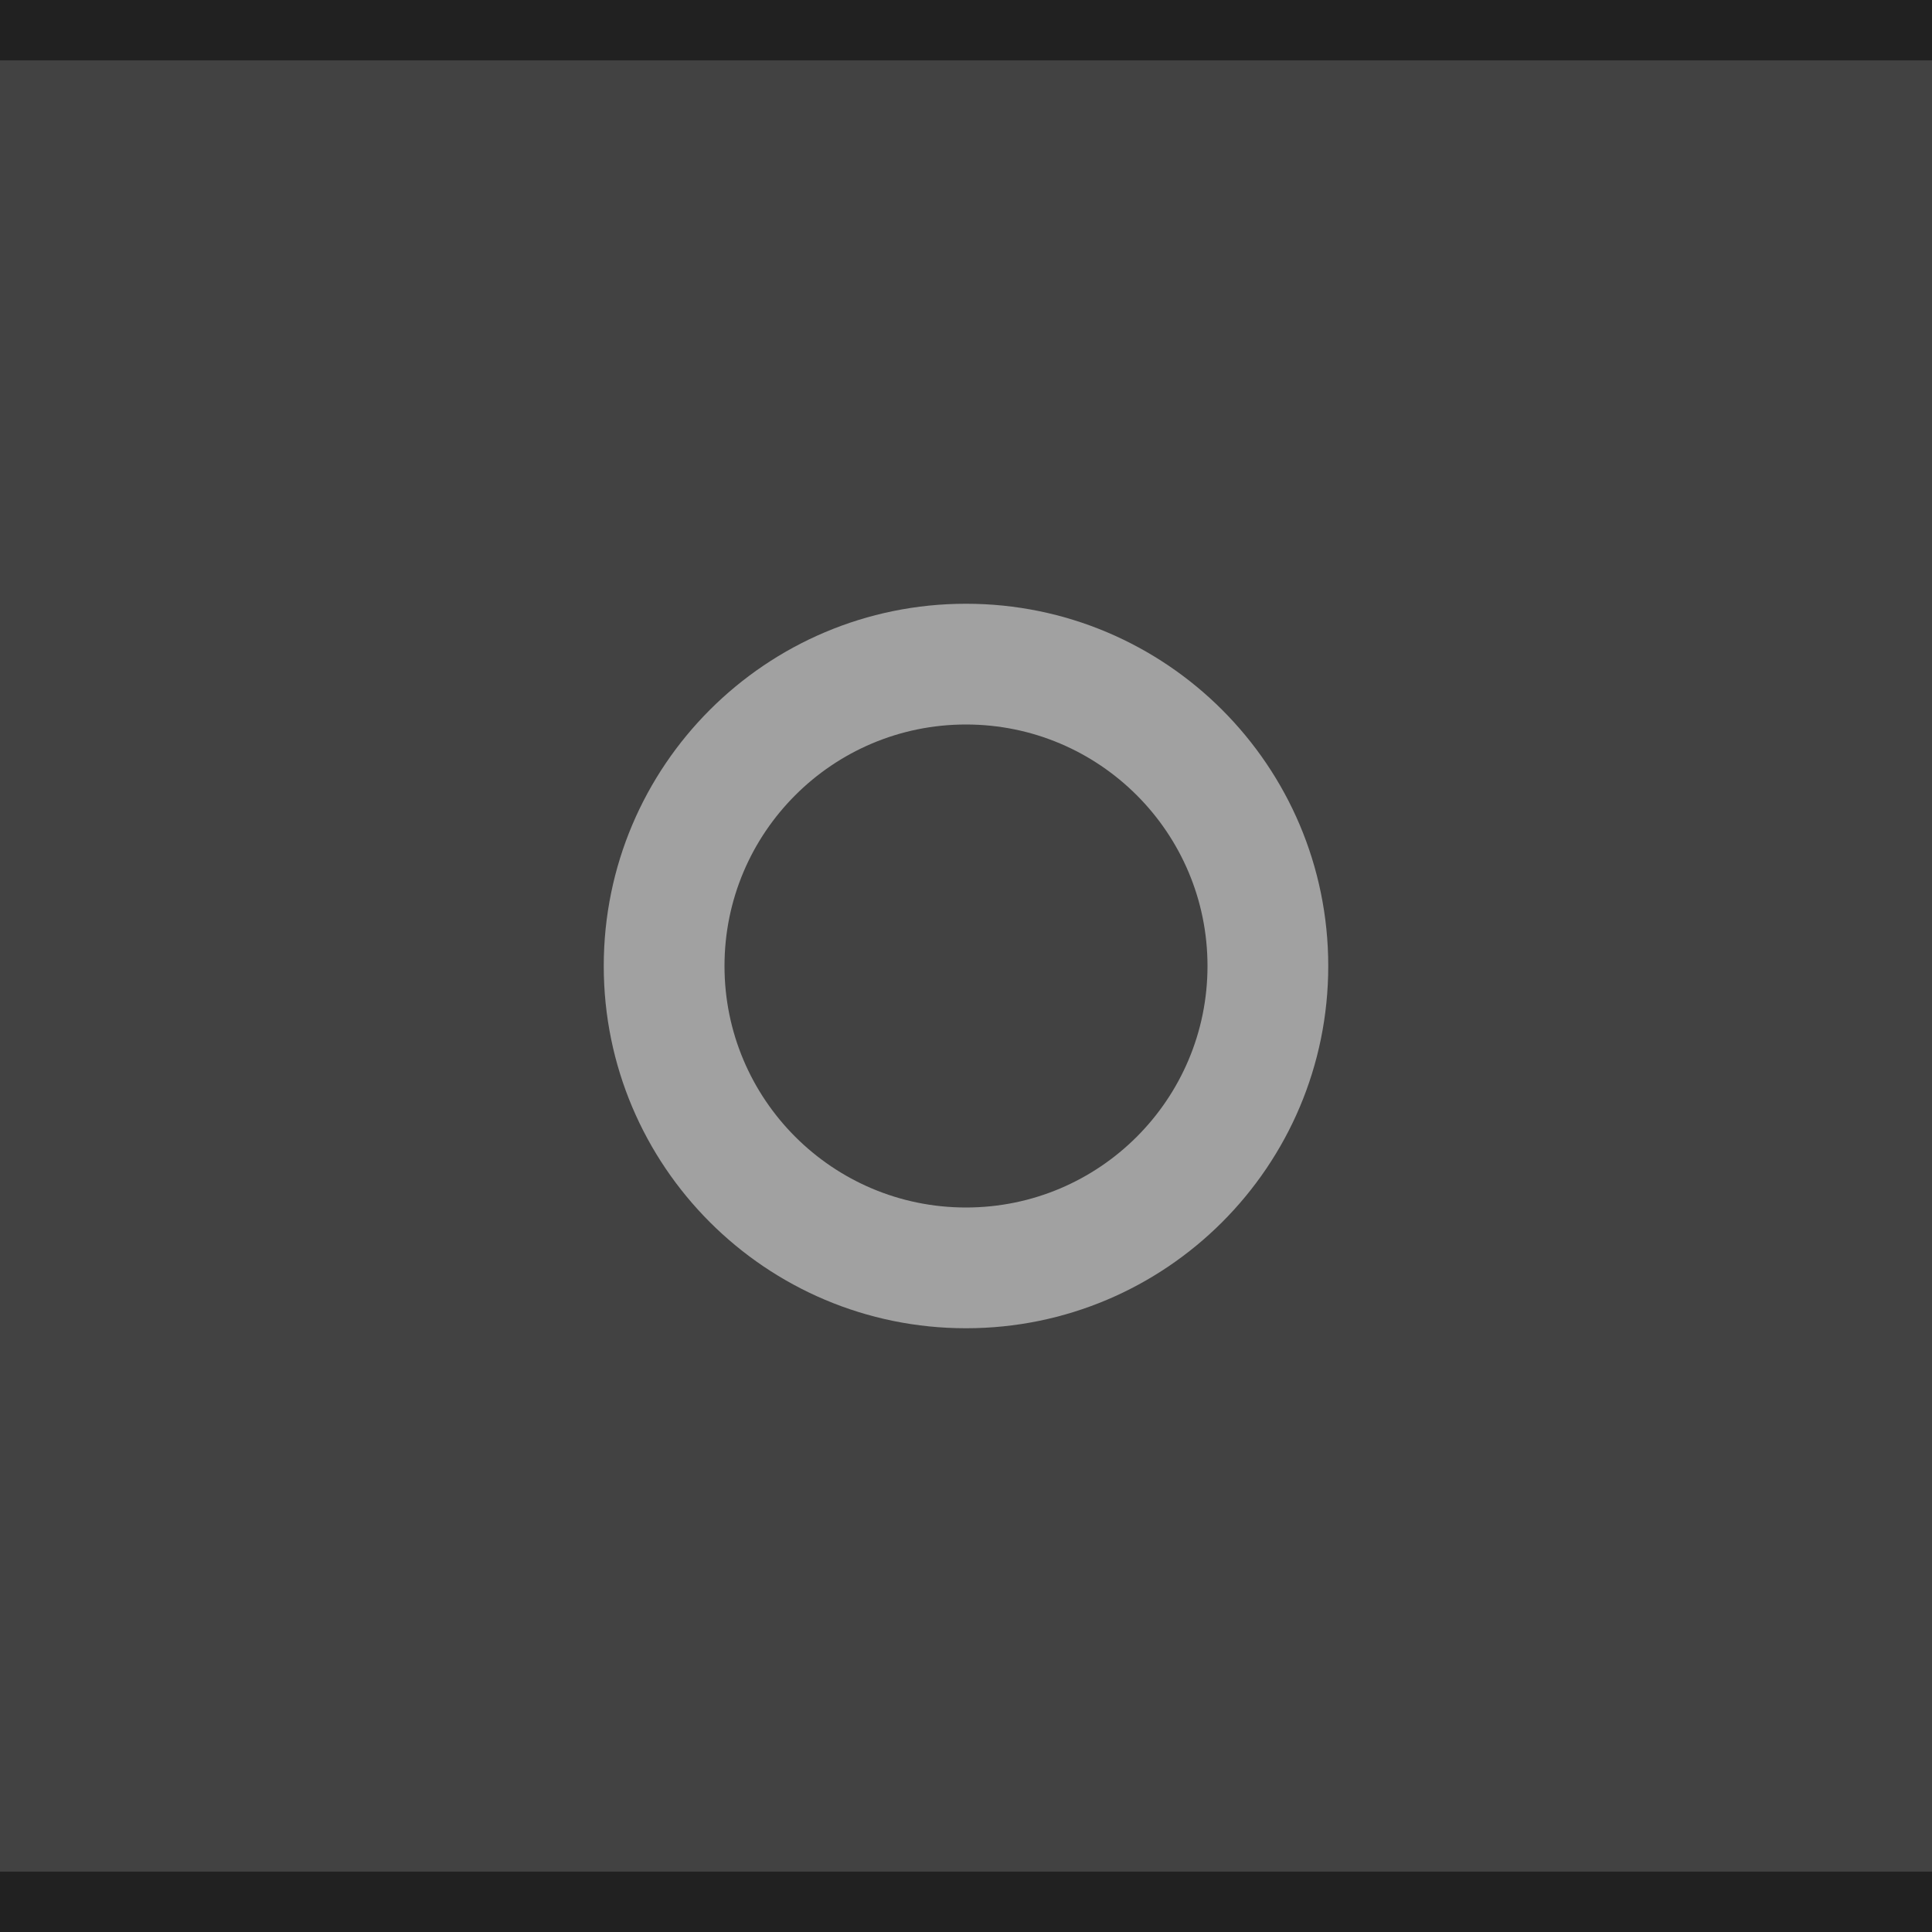
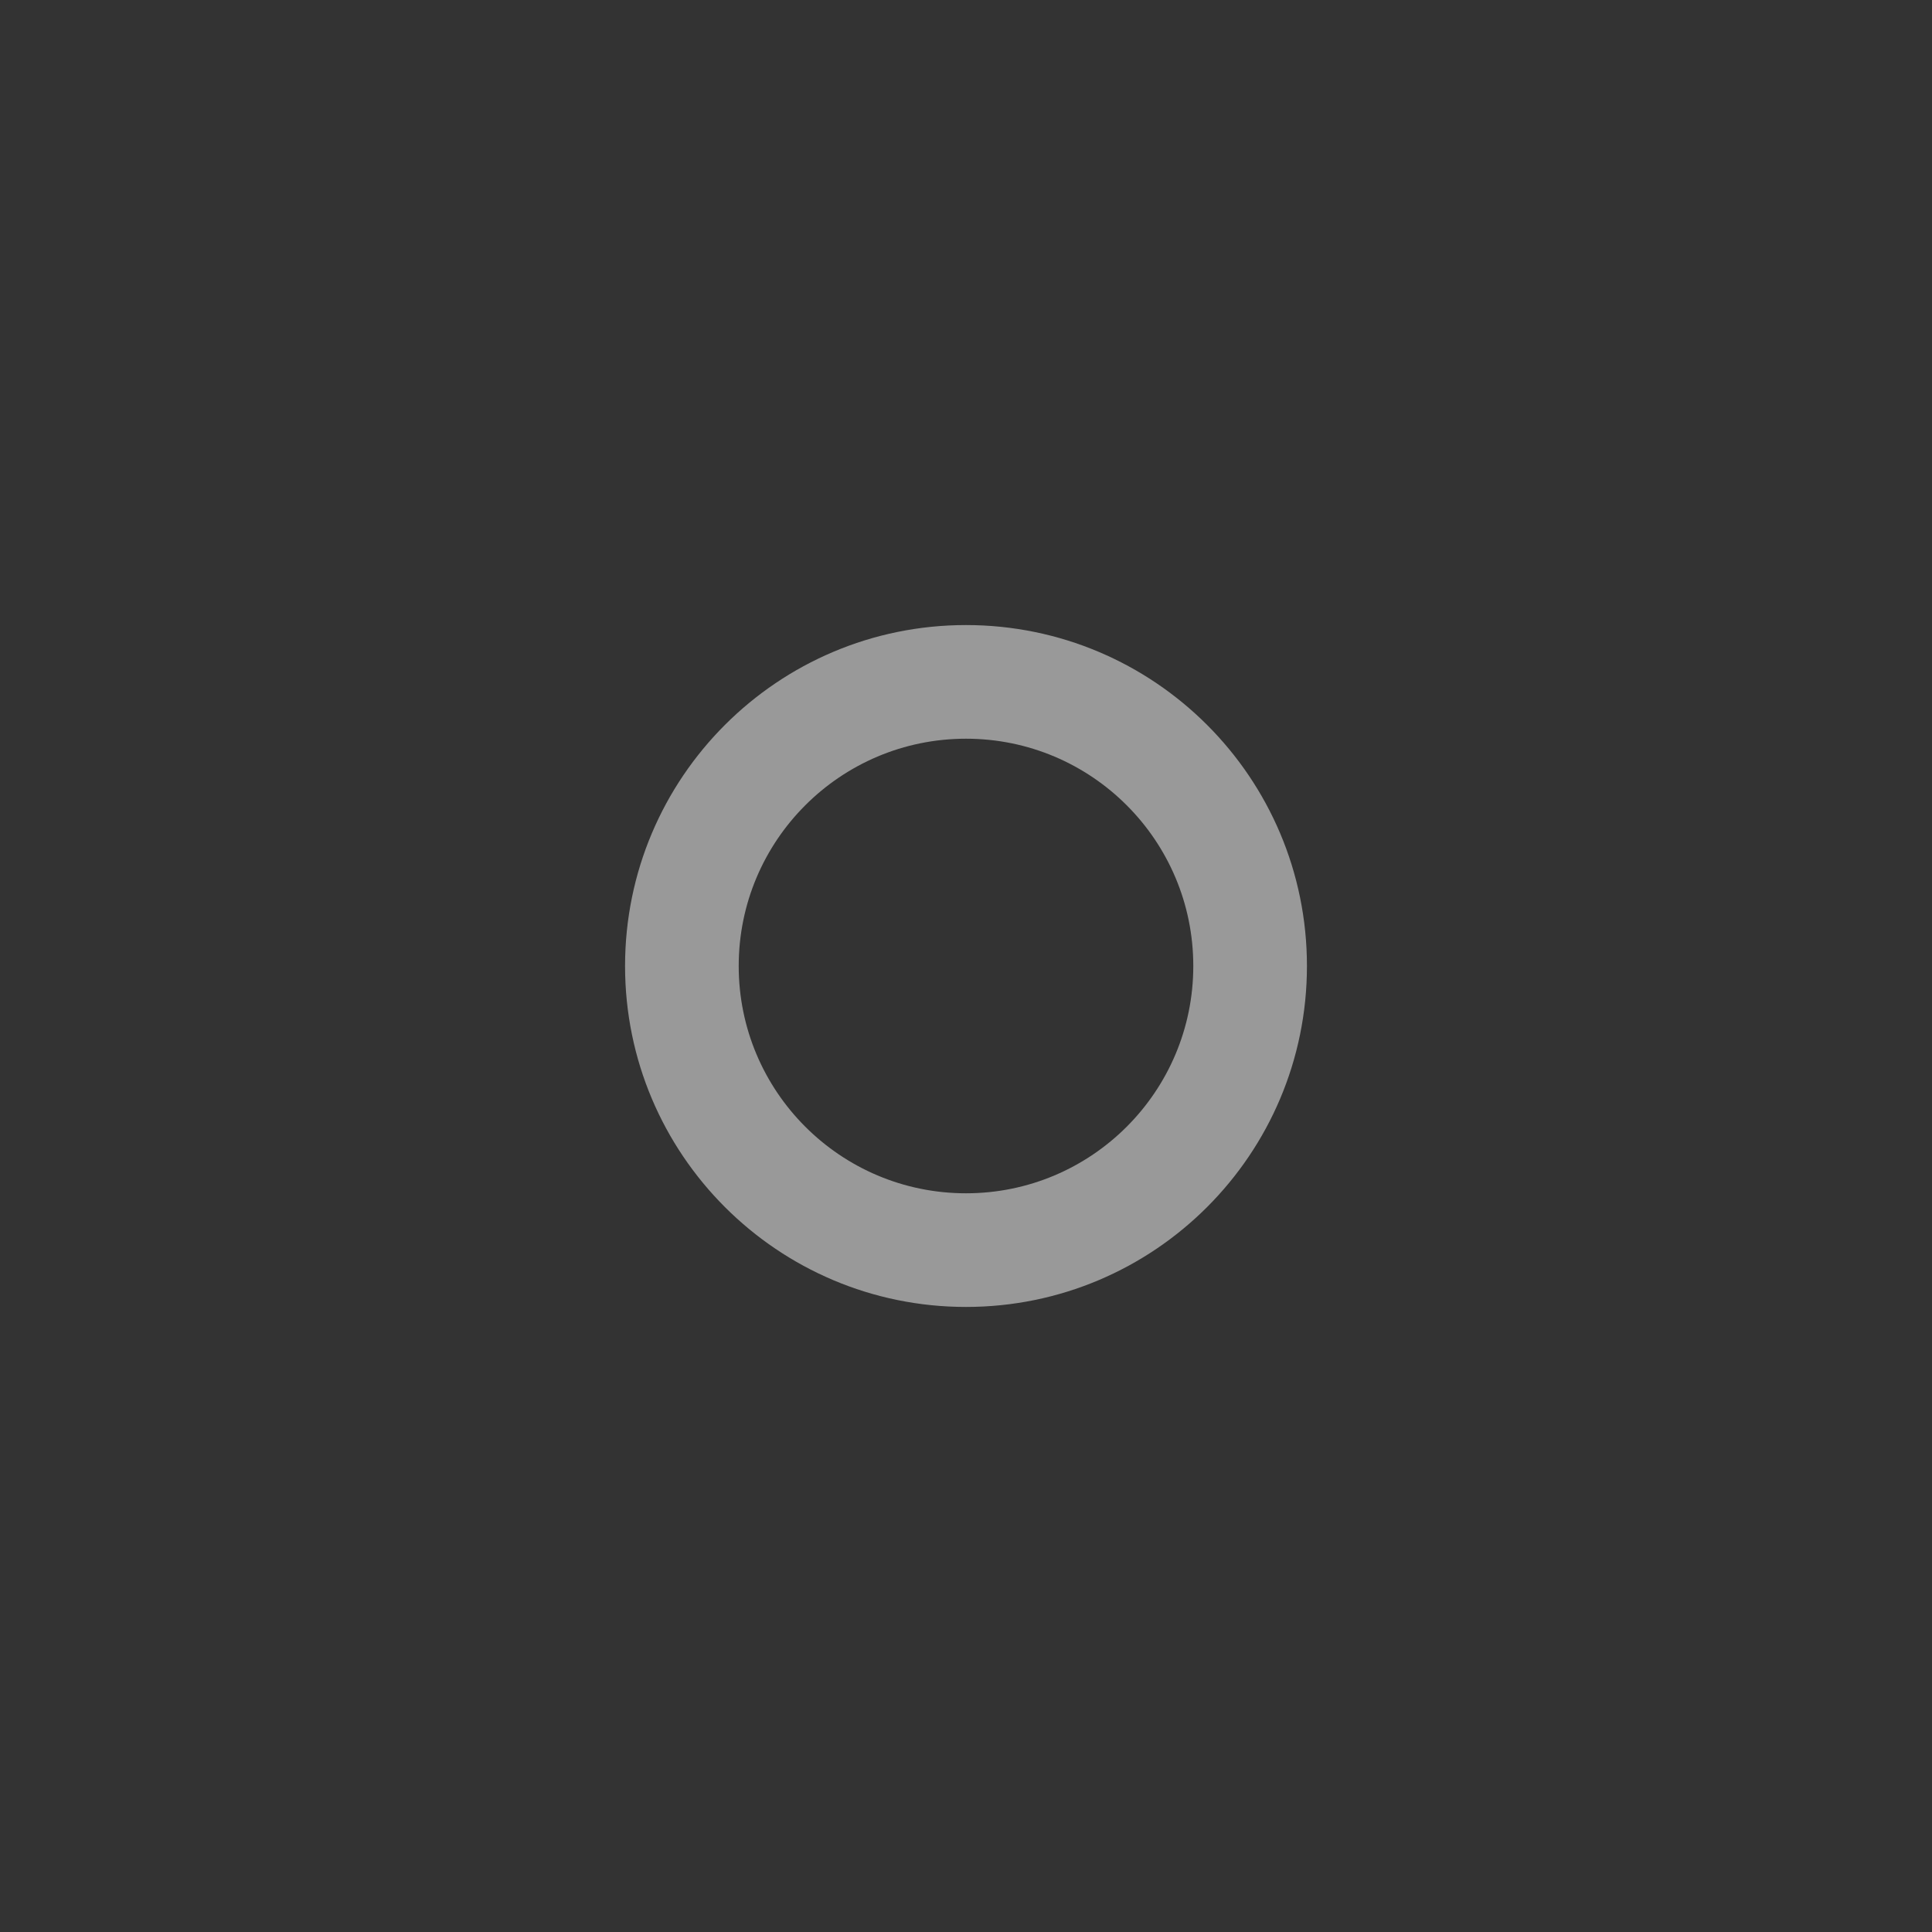
- <svg xmlns="http://www.w3.org/2000/svg" width="32" height="32" viewBox="0 0 32 32" version="1.1" id="svg138">
-   <defs id="defs142" />
-   <rect width="32" height="32" fill="#D6D6D6" id="rect128" style="fill:#424242;fill-opacity:1" />
-   <g style="opacity:0.5;fill:#ffffff;fill-opacity:1" fill="#000000" opacity="0.38" id="g136">
-     <circle cx="16" cy="16" r="12" opacity="0" id="circle132" style="fill:#ffffff;fill-opacity:1" />
-     <path d="m16 10a6 6 0 0 0 -6 6 6 6 0 0 0 6 6 6 6 0 0 0 6 -6 6 6 0 0 0 -6 -6zm0 2a4 4 0 0 1 4 4 4 4 0 0 1 -4 4 4 4 0 0 1 -4 -4 4 4 0 0 1 4 -4z" id="path134" style="fill:#ffffff;fill-opacity:1" />
-   </g>
-   <rect width="32" height="1" fill="#FFFFFF" fill-opacity="0.4" id="rect166-5" style="opacity:0.5;fill:#000000;fill-opacity:1" x="0" y="0" />
-   <rect width="32" height="1" fill="#FFFFFF" fill-opacity="0.4" id="rect166-3" style="opacity:0.5;fill:#000000;fill-opacity:1" x="0" y="31" />
+ <svg xmlns="http://www.w3.org/2000/svg" id="svg12" version="1.1" viewBox="0 0 34 34" height="34" width="34">
+   <defs id="defs16" />
+   <rect style="fill:#333333;fill-opacity:1;stroke-width:1.125" id="rect2" fill="#E0E0E0" height="36" width="36" x="-1" y="-1" />
+   <path d="m 17,11 a 6,6 0 0 0 -6,6 6,6 0 0 0 6,6 6,6 0 0 0 6,-6 6,6 0 0 0 -6,-6 z m 0,2 a 4,4 0 0 1 4,4 4,4 0 0 1 -4,4 4,4 0 0 1 -4,-4 4,4 0 0 1 4,-4 z" id="path134" style="opacity:0.5;fill:#ffffff" />
</svg>
